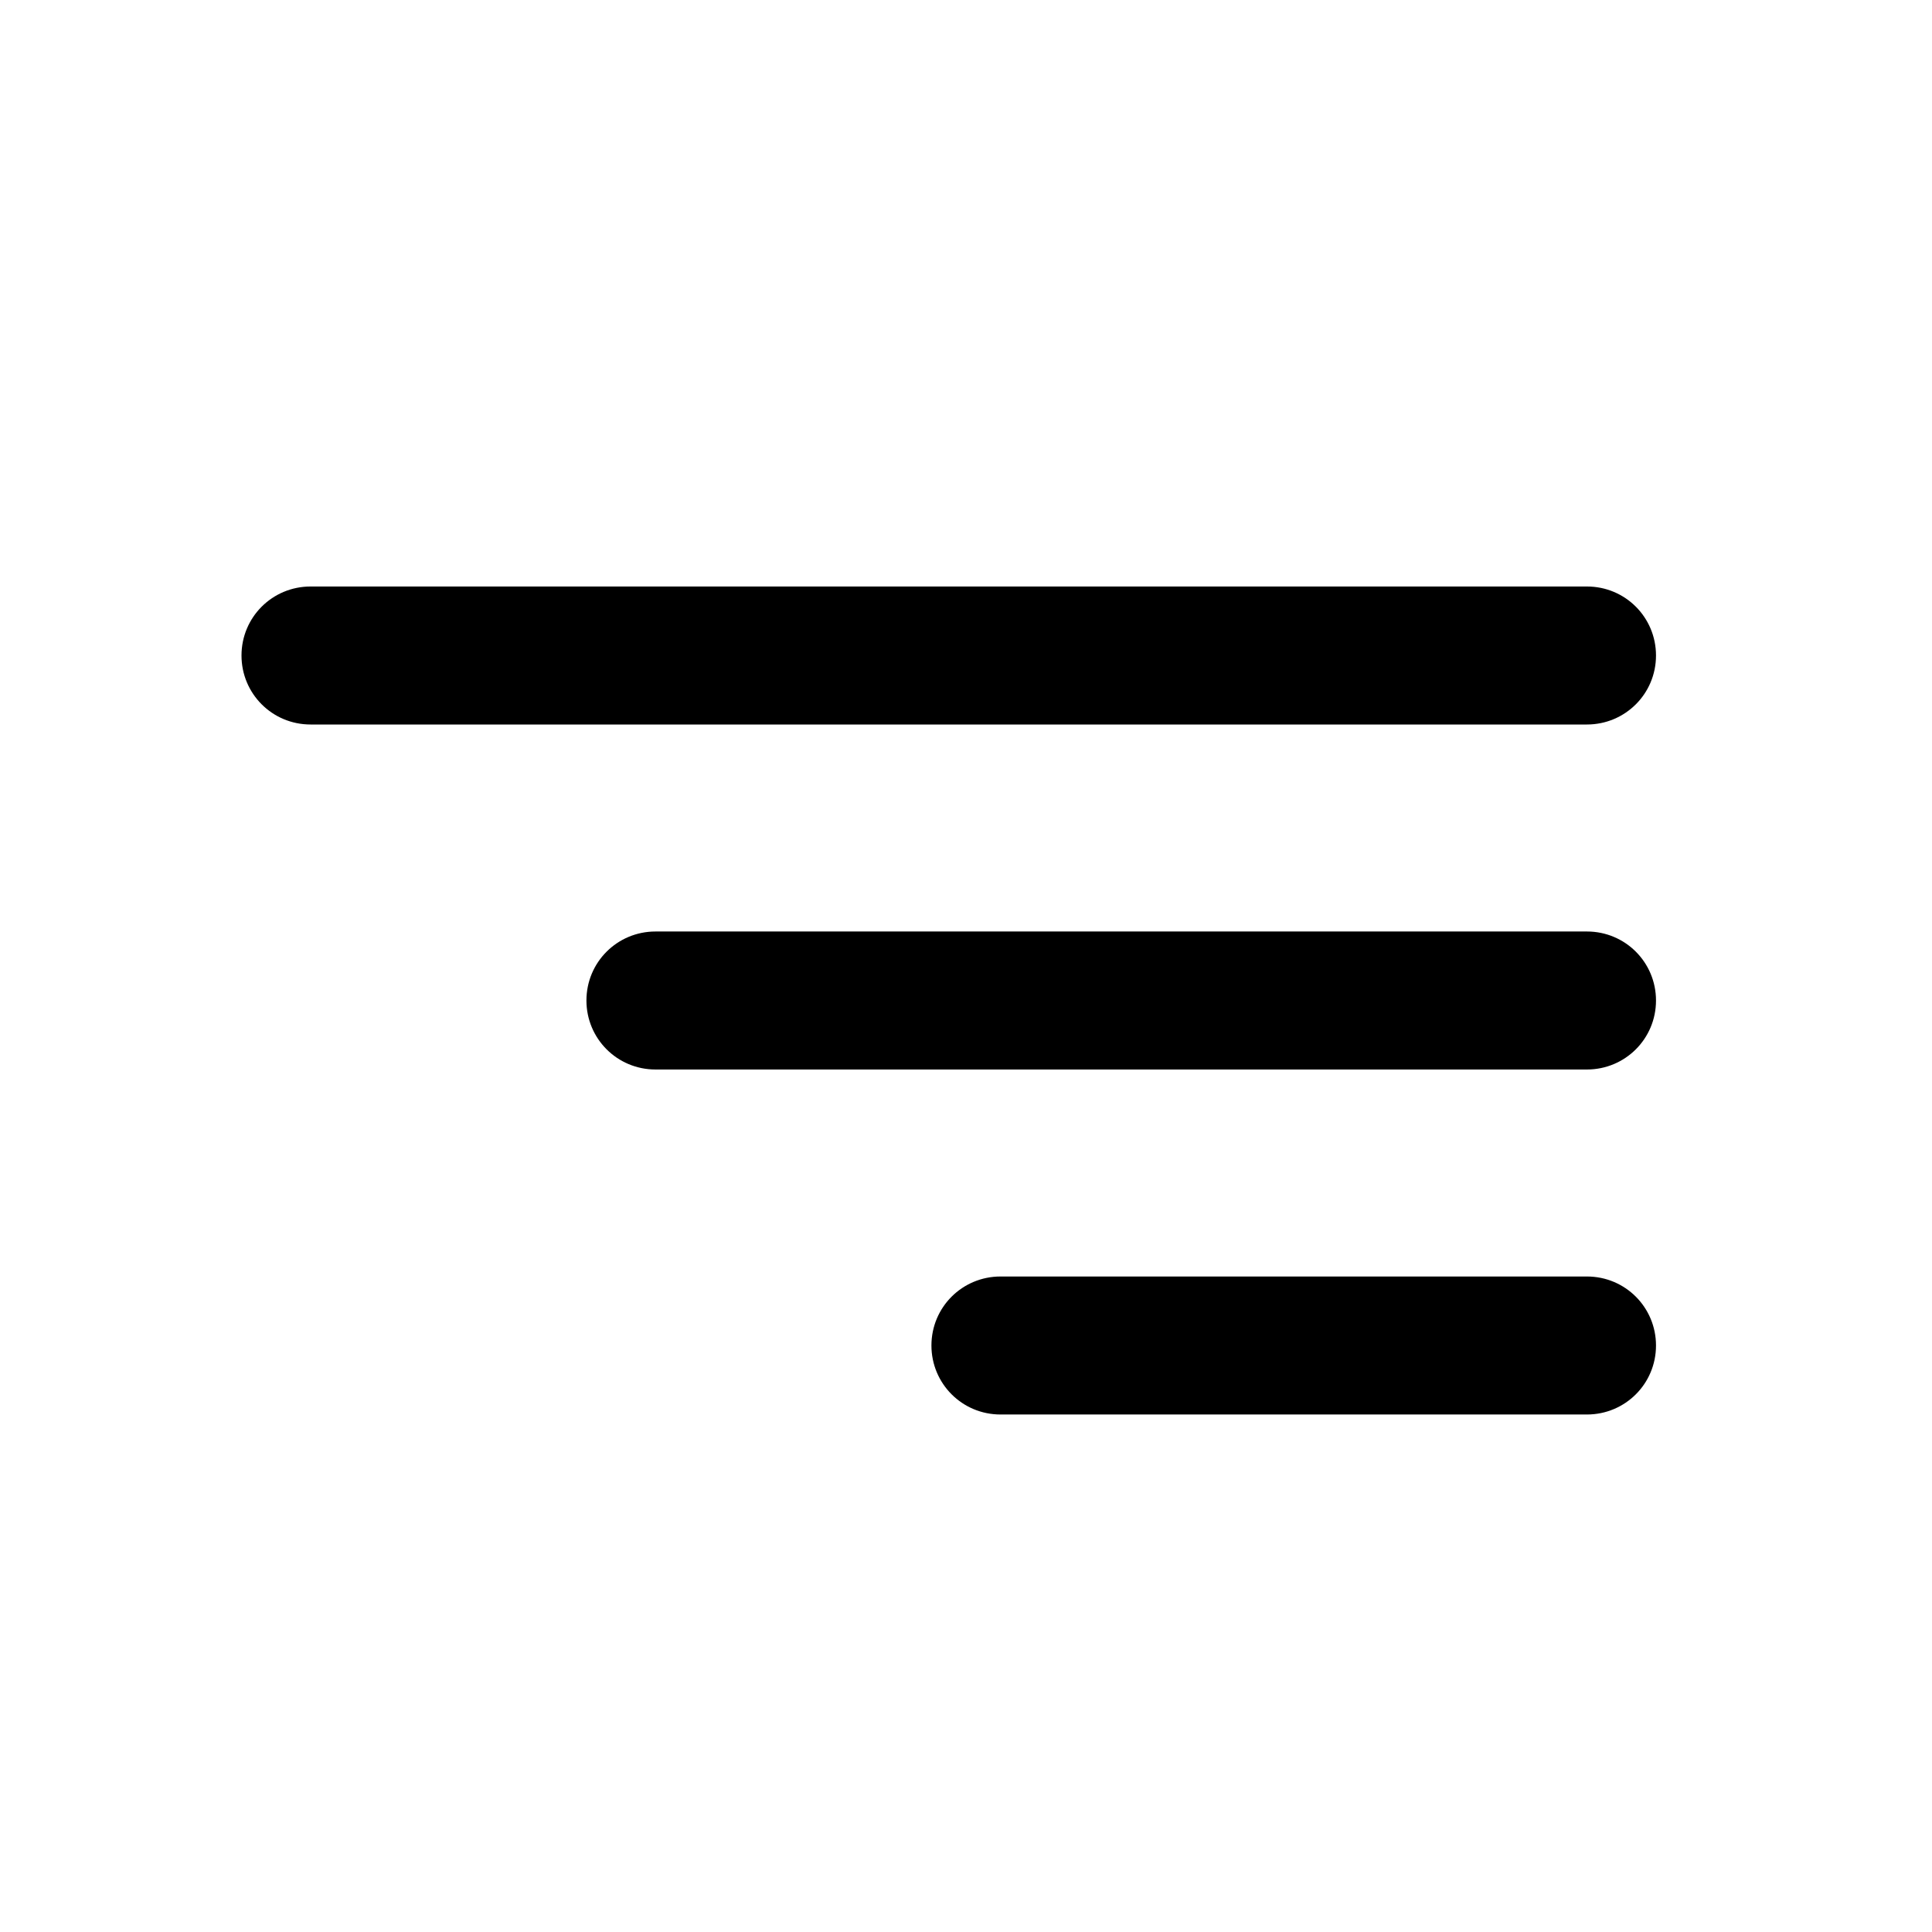
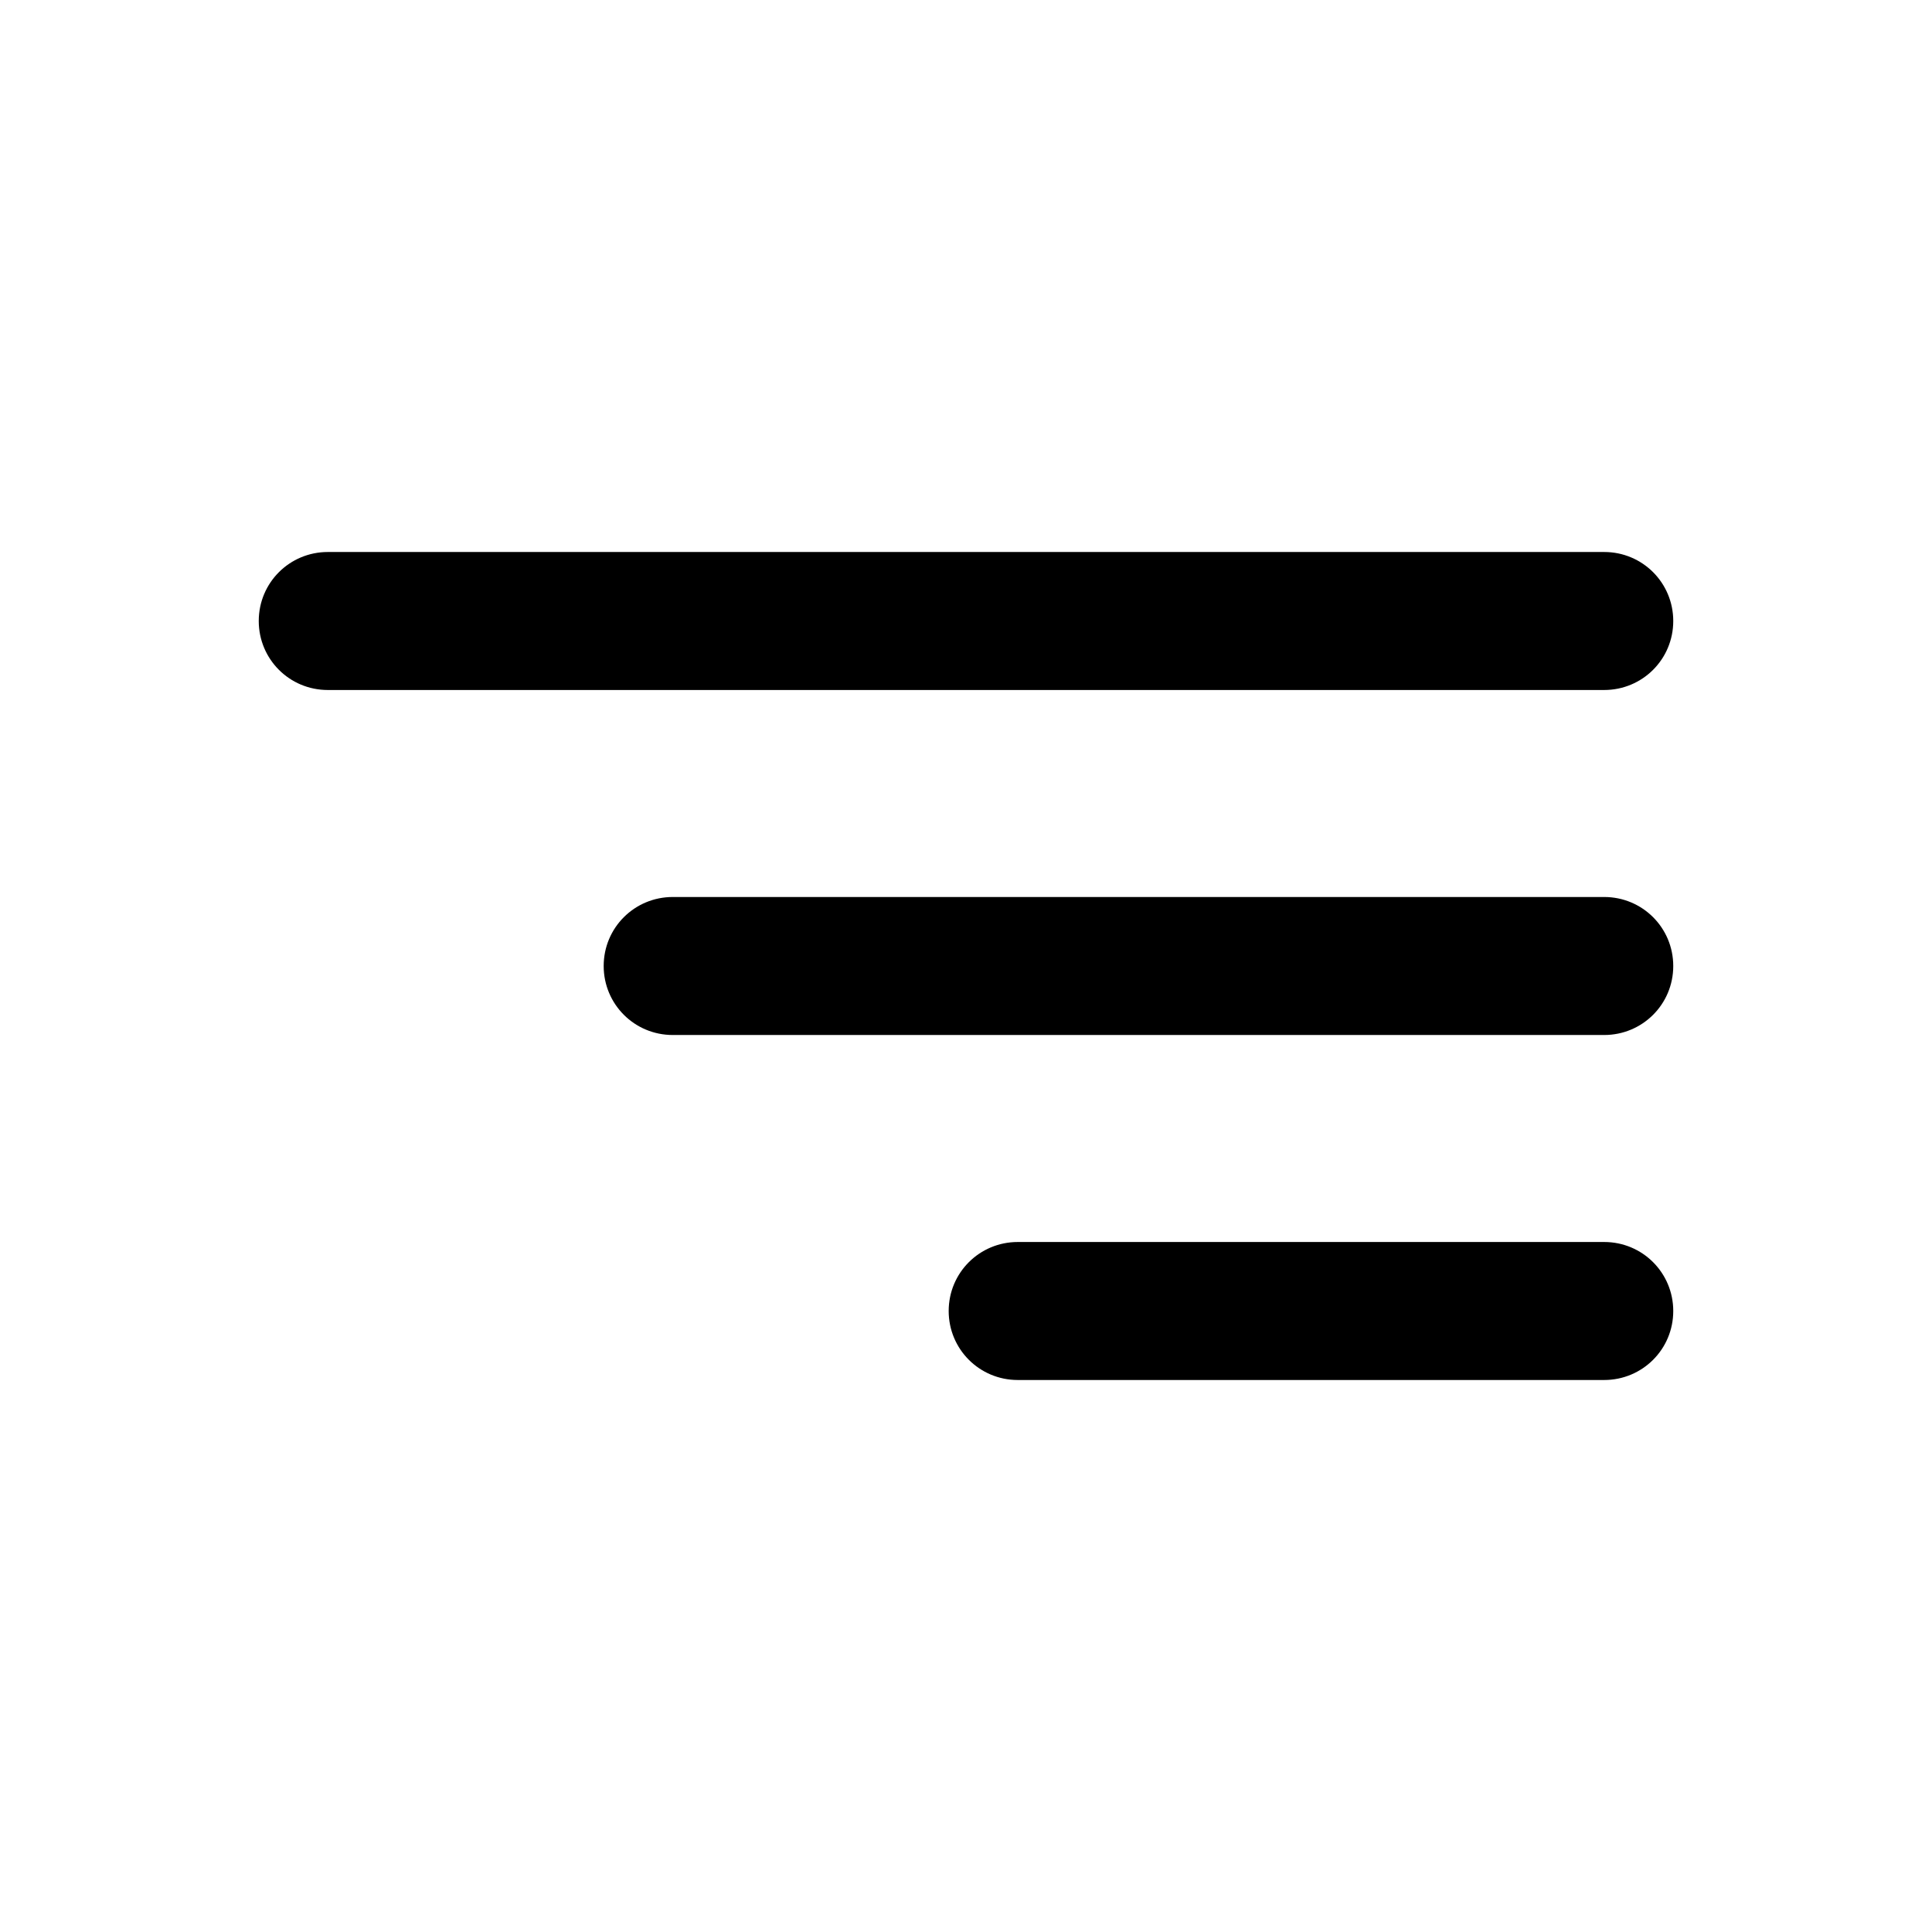
- <svg xmlns="http://www.w3.org/2000/svg" width="100%" height="100%" viewBox="0 0 56 56" version="1.1">
-   <g transform="matrix(-1,0,0,1,48,16)">
-     <path d="M0,3C0,1.895 0.889,1 2.002,1L38.998,1C40.104,1 41,1.888 41,3C41,4.105 40.111,5 38.998,5L2.002,5C0.896,5 0,4.112 0,3ZM0,13C0,11.895 0.889,11 2.002,11L29,11C30.106,11 31.002,11.888 31.002,13C31.002,14.105 30.112,15 29,15L2.002,15C0.896,15 0,14.112 0,13ZM0,23C0,21.895 0.889,21 2.002,21L19,21C20.106,21 21.002,21.888 21.002,23C21.002,24.105 20.112,25 19,25L2.002,25C0.896,25 0,24.112 0,23Z" />
-   </g>
+ <svg xmlns="http://www.w3.org/2000/svg" width="56" height="56" viewBox="0 0 56 56" fill="none">
+   <path d="M48.5 18C48.5 16.895 47.611 16 46.498 16H9.502C8.396 16 7.5 16.888 7.5 18C7.5 19.105 8.389 20 9.502 20H46.498C47.604 20 48.5 19.112 48.5 18ZM48.5 28C48.5 26.895 47.611 26 46.498 26H19.5C18.394 26 17.498 26.888 17.498 28C17.498 29.105 18.388 30 19.5 30H46.498C47.604 30 48.5 29.112 48.5 28ZM48.5 38C48.5 36.895 47.611 36 46.498 36H29.5C28.394 36 27.498 36.888 27.498 38C27.498 39.105 28.388 40 29.5 40H46.498C47.604 40 48.5 39.112 48.5 38Z" fill="black" />
</svg>
